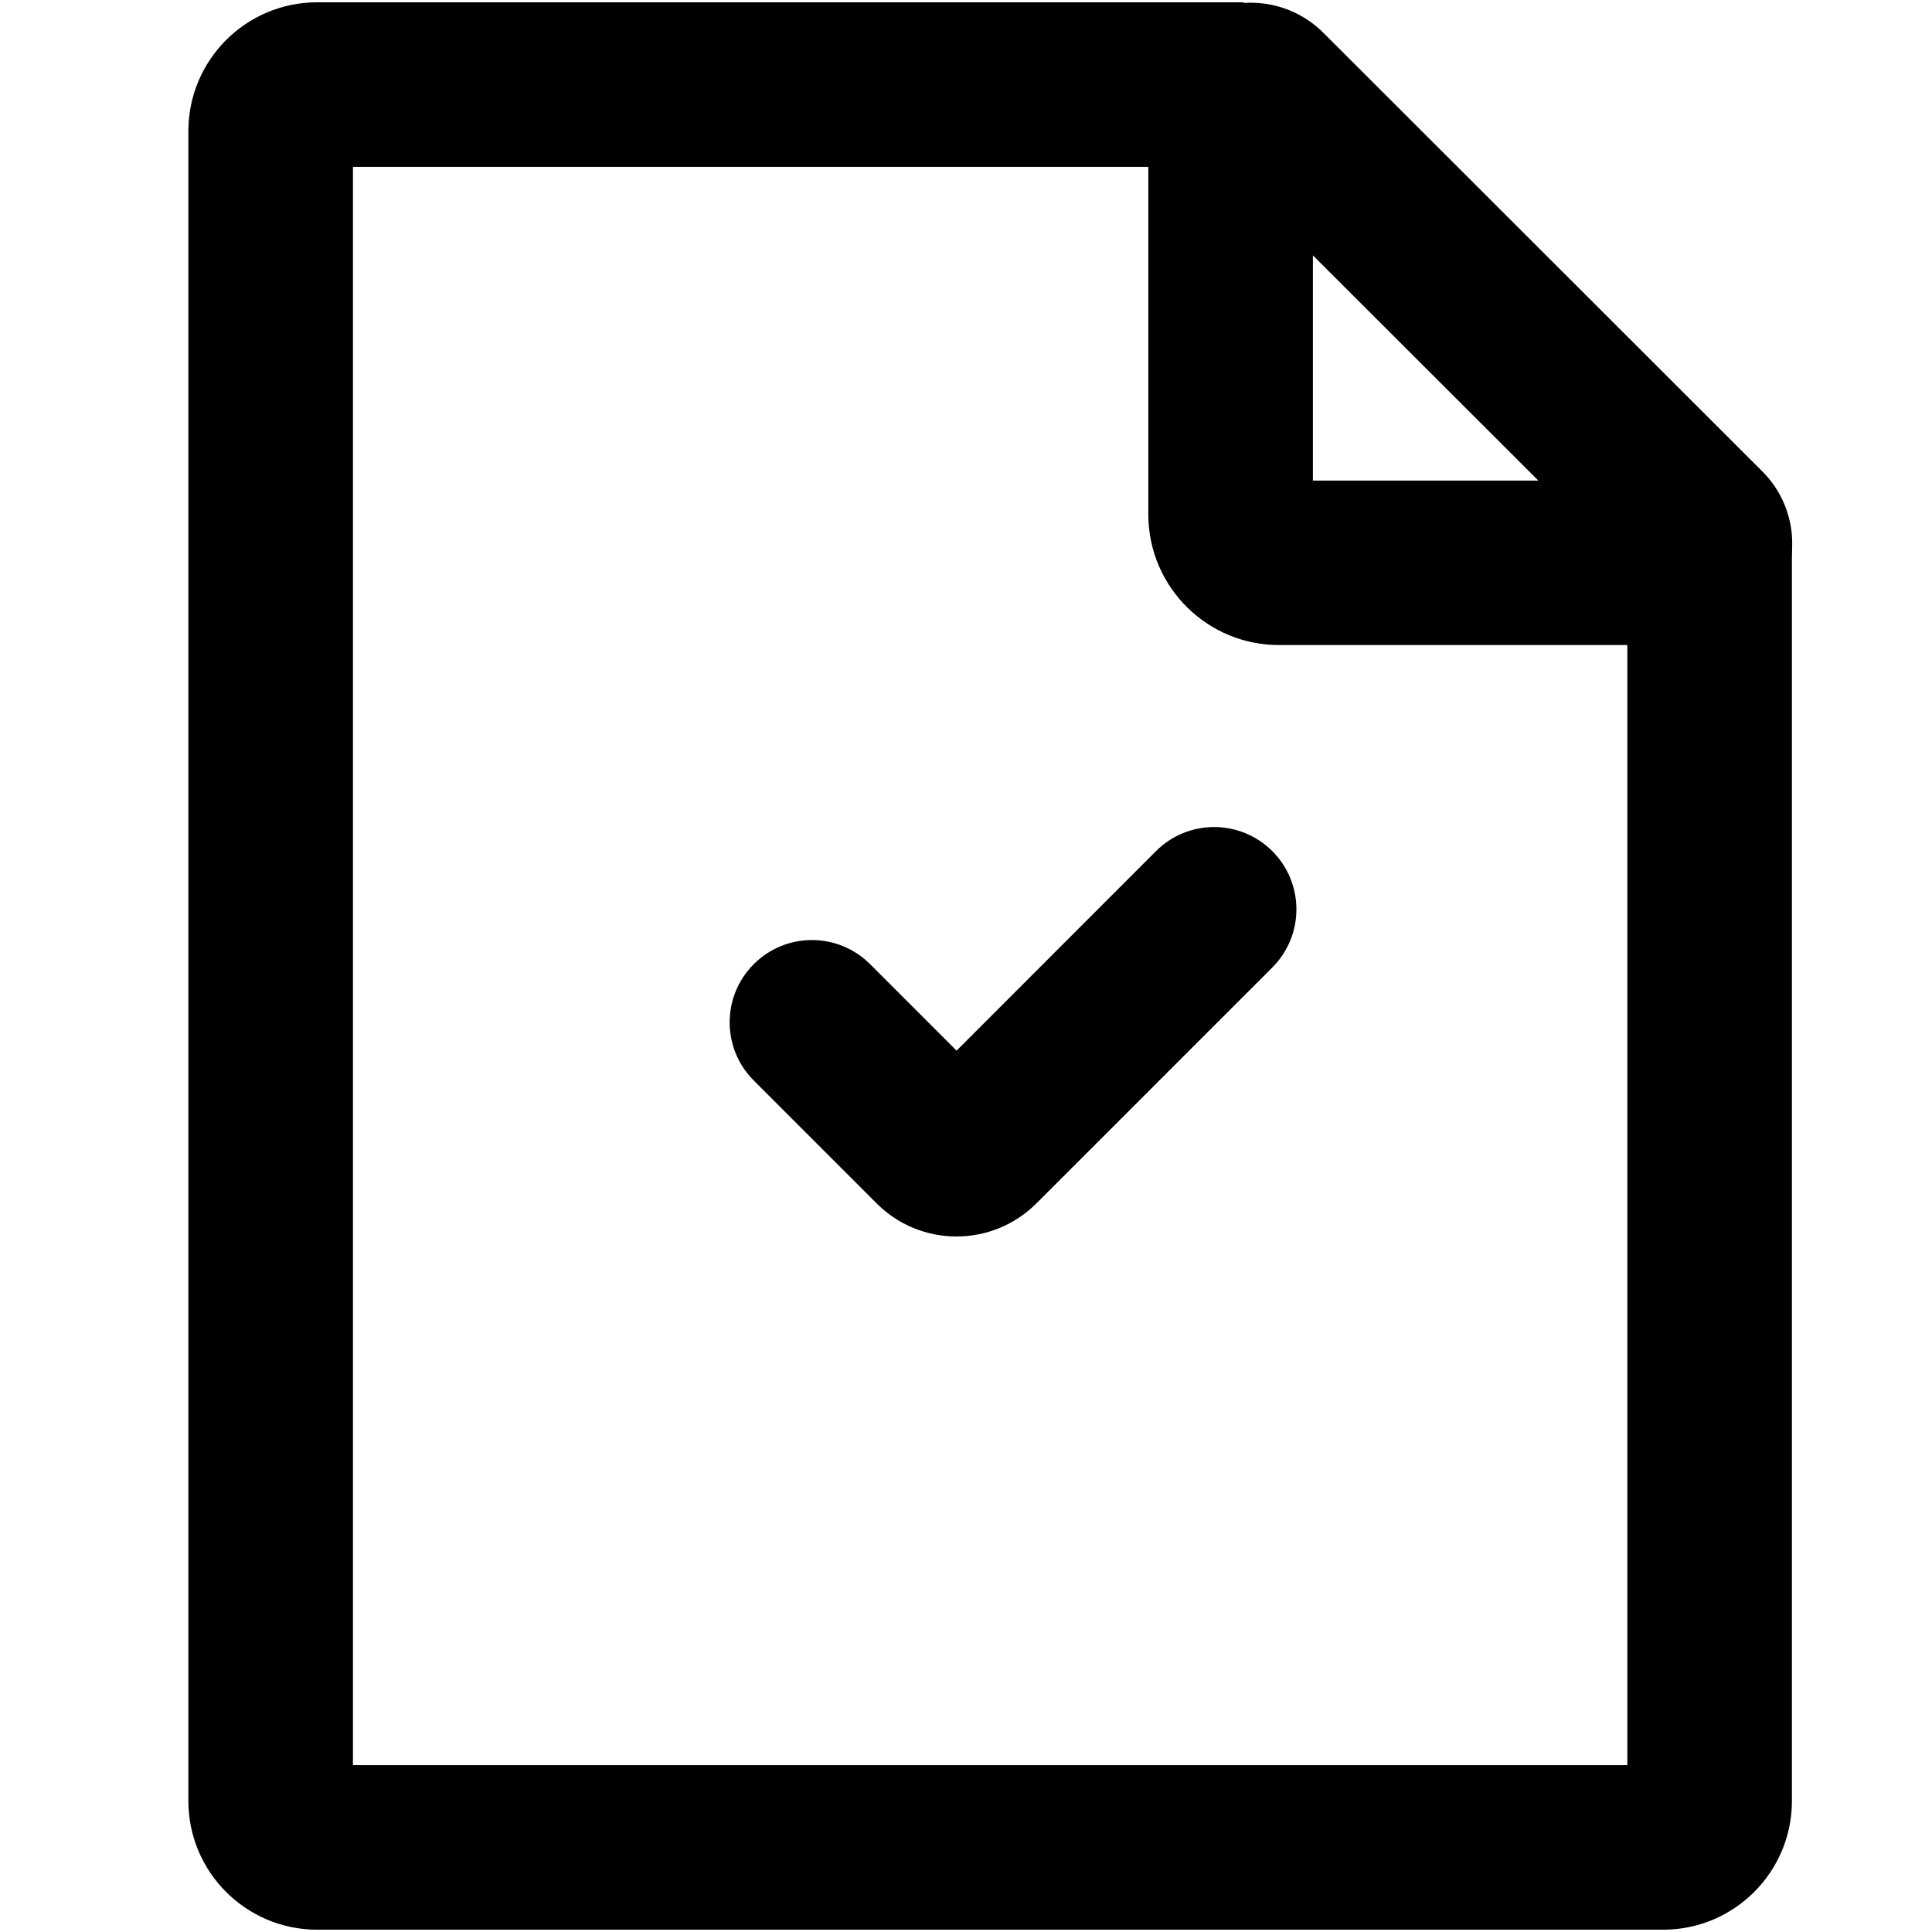
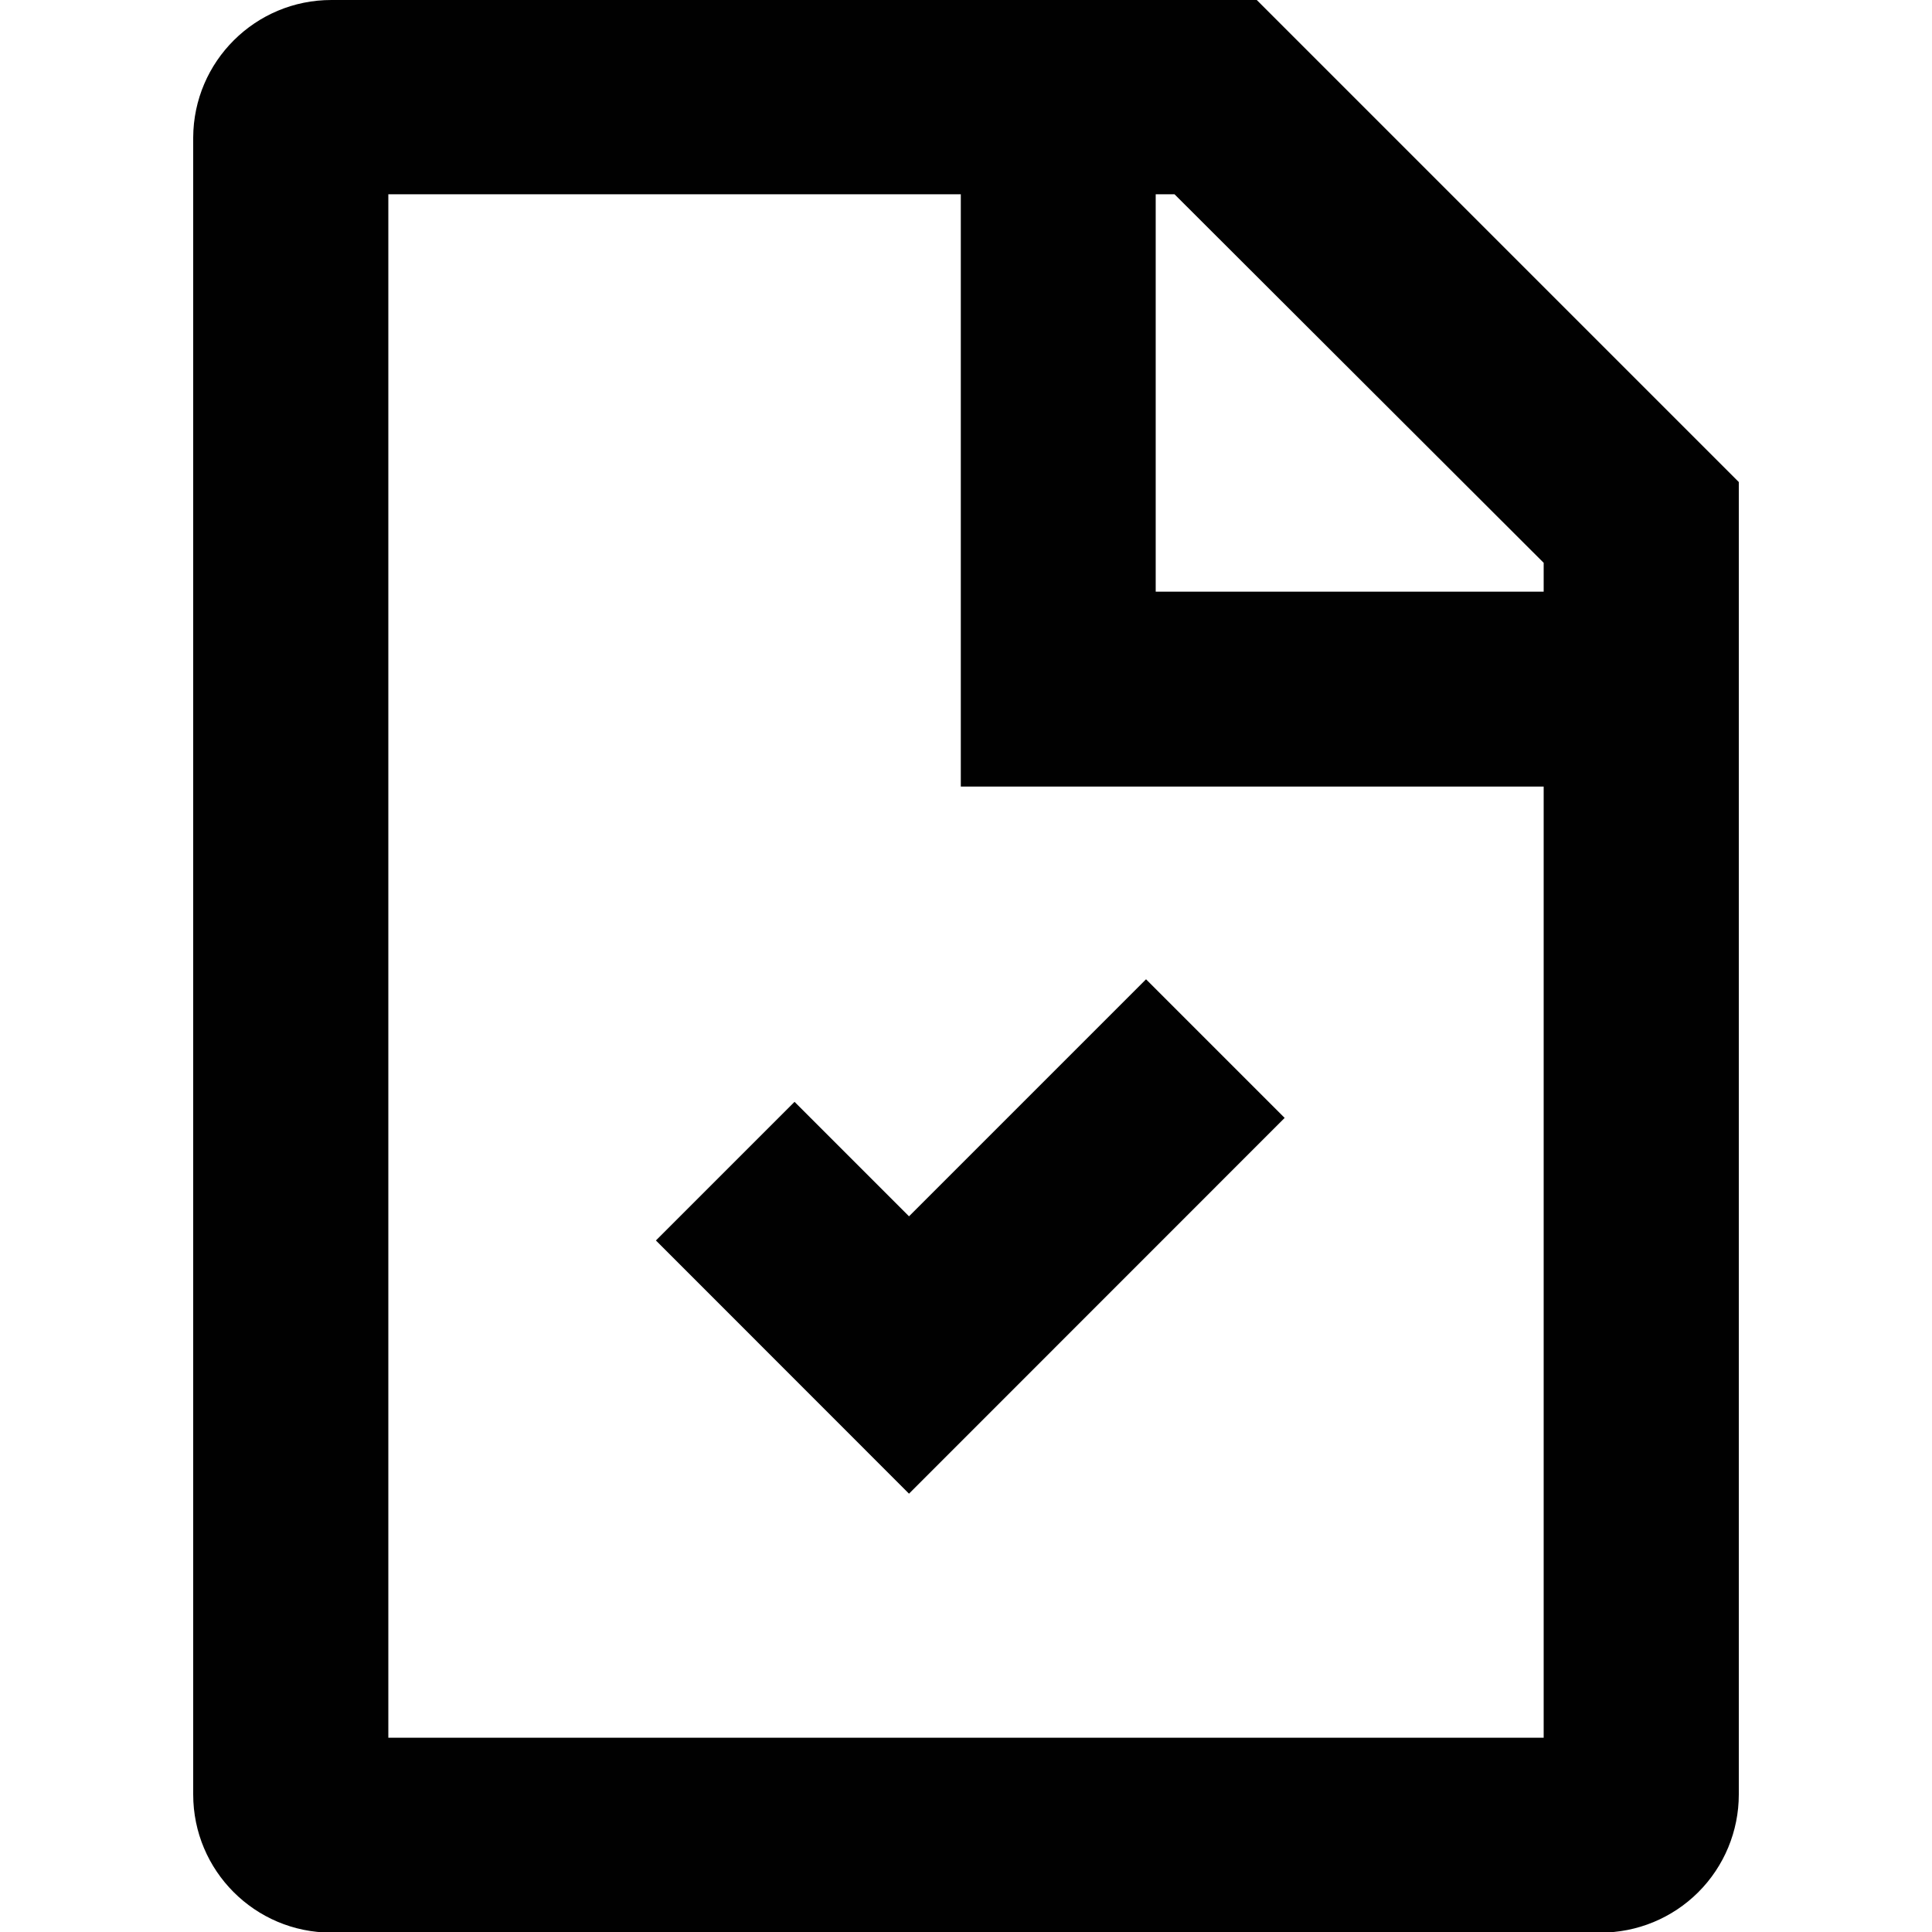
<svg xmlns="http://www.w3.org/2000/svg" viewBox="0 0 16 16">
  <g id="Layer_1" data-name="Layer 1">
-     <path d="M14,5.342H10.6A1.082,1.082,0,0,1,9.51,4.269V.87a.849.849,0,0,1,1.448-.6L14.591,3.9A.842.842,0,0,1,14,5.342ZM10.873,3.98H12.74L10.873,2.115Z" />
-     <path d="M13.775,15.981H2.625A1.067,1.067,0,0,1,1.56,14.916V1.084A1.067,1.067,0,0,1,2.625.019H10.3V1.382H2.923V14.618H13.477V4.535H14.84V14.916A1.067,1.067,0,0,1,13.775,15.981Z" />
-     <path d="M7.921,10.24a.931.931,0,0,1-.659-.272l-1.02-1.02a.681.681,0,1,1,.964-.963l.716.716L9.573,7.049a.681.681,0,0,1,.964.963L8.582,9.967A.933.933,0,0,1,7.921,10.24Z" />
+     <polygon points="7.528 12.37 5.432 10.273 6.58 9.125 7.528 10.073 9.491 8.11 10.639 9.258 7.528 12.37" fill="#010101" />
+     <path d="M9.727,1.609l3.057,3.052v9.73H3.216V1.609H9.727M10.4,0H2.746A1.144,1.144,0,0,0,1.6,1.139V14.861a1.144,1.144,0,0,0,1.143,1.144H13.254A1.144,1.144,0,0,0,14.4,14.861V3.992l-4-4Z" fill="#010101" />
+     <polygon points="13.254 6.514 7.957 6.514 7.957 1.132 9.571 1.132 9.571 4.9 13.254 4.9 13.254 6.514" fill="#010101" />
  </g>
</svg>
